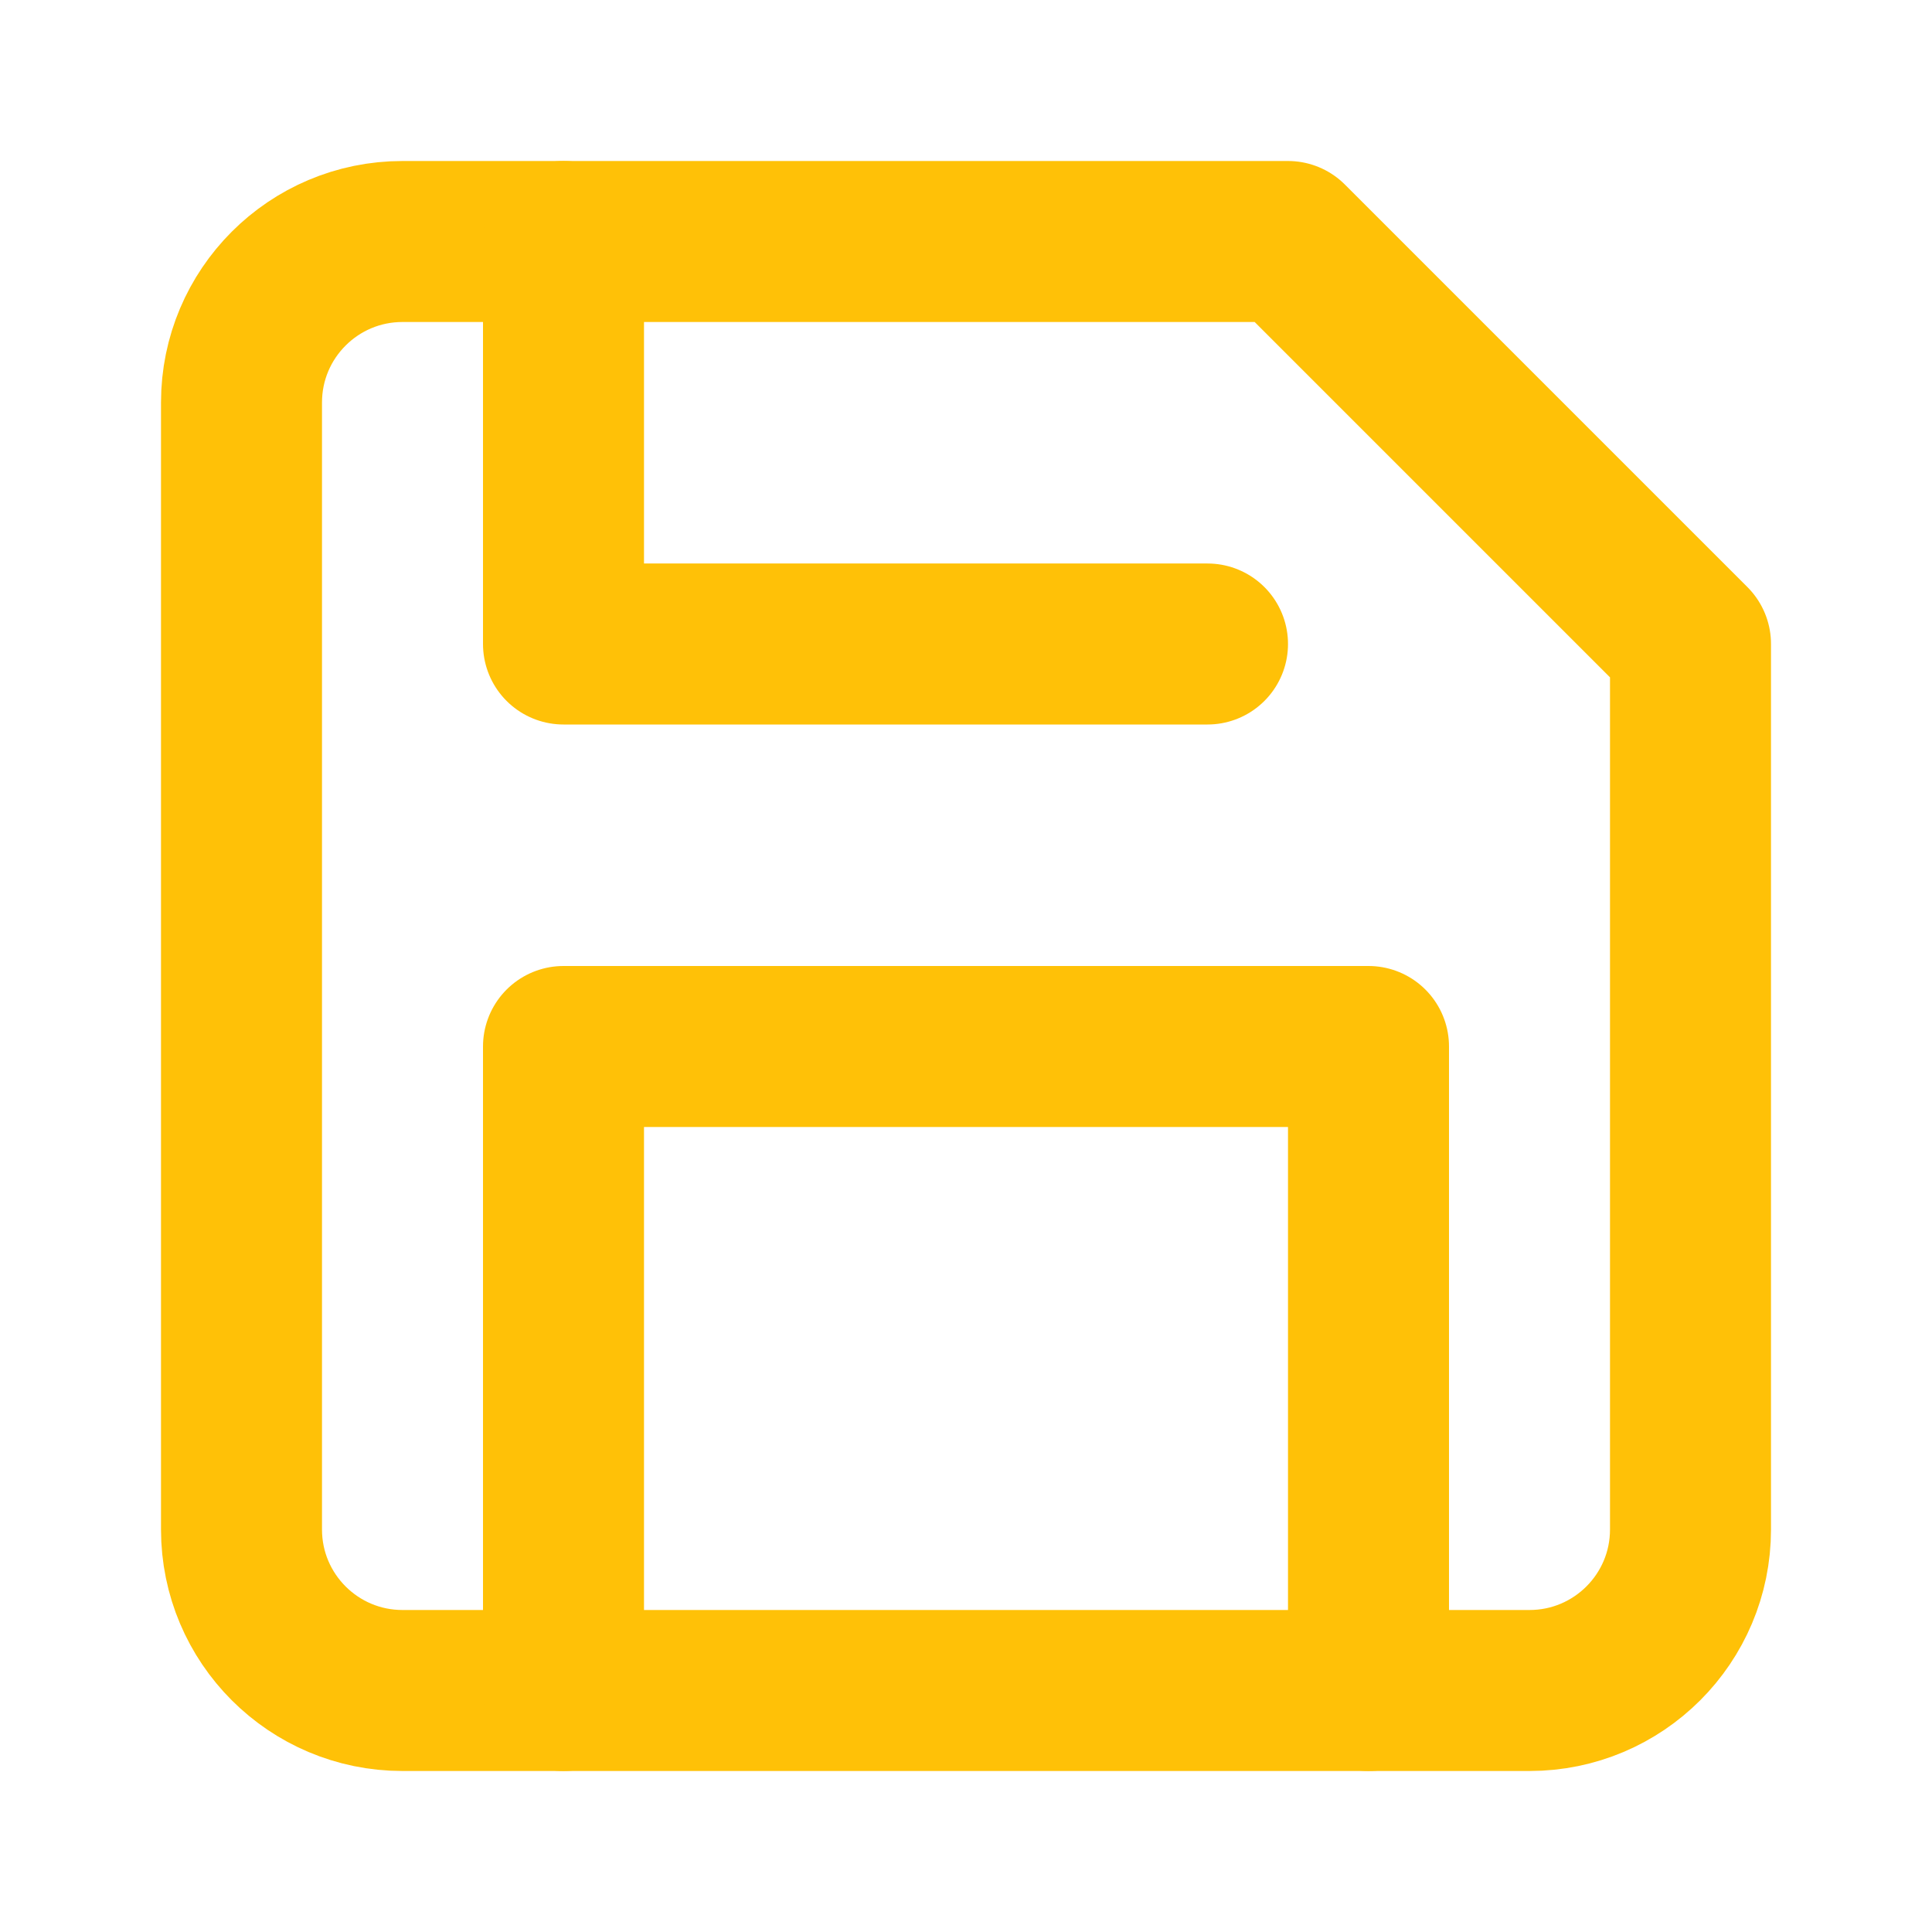
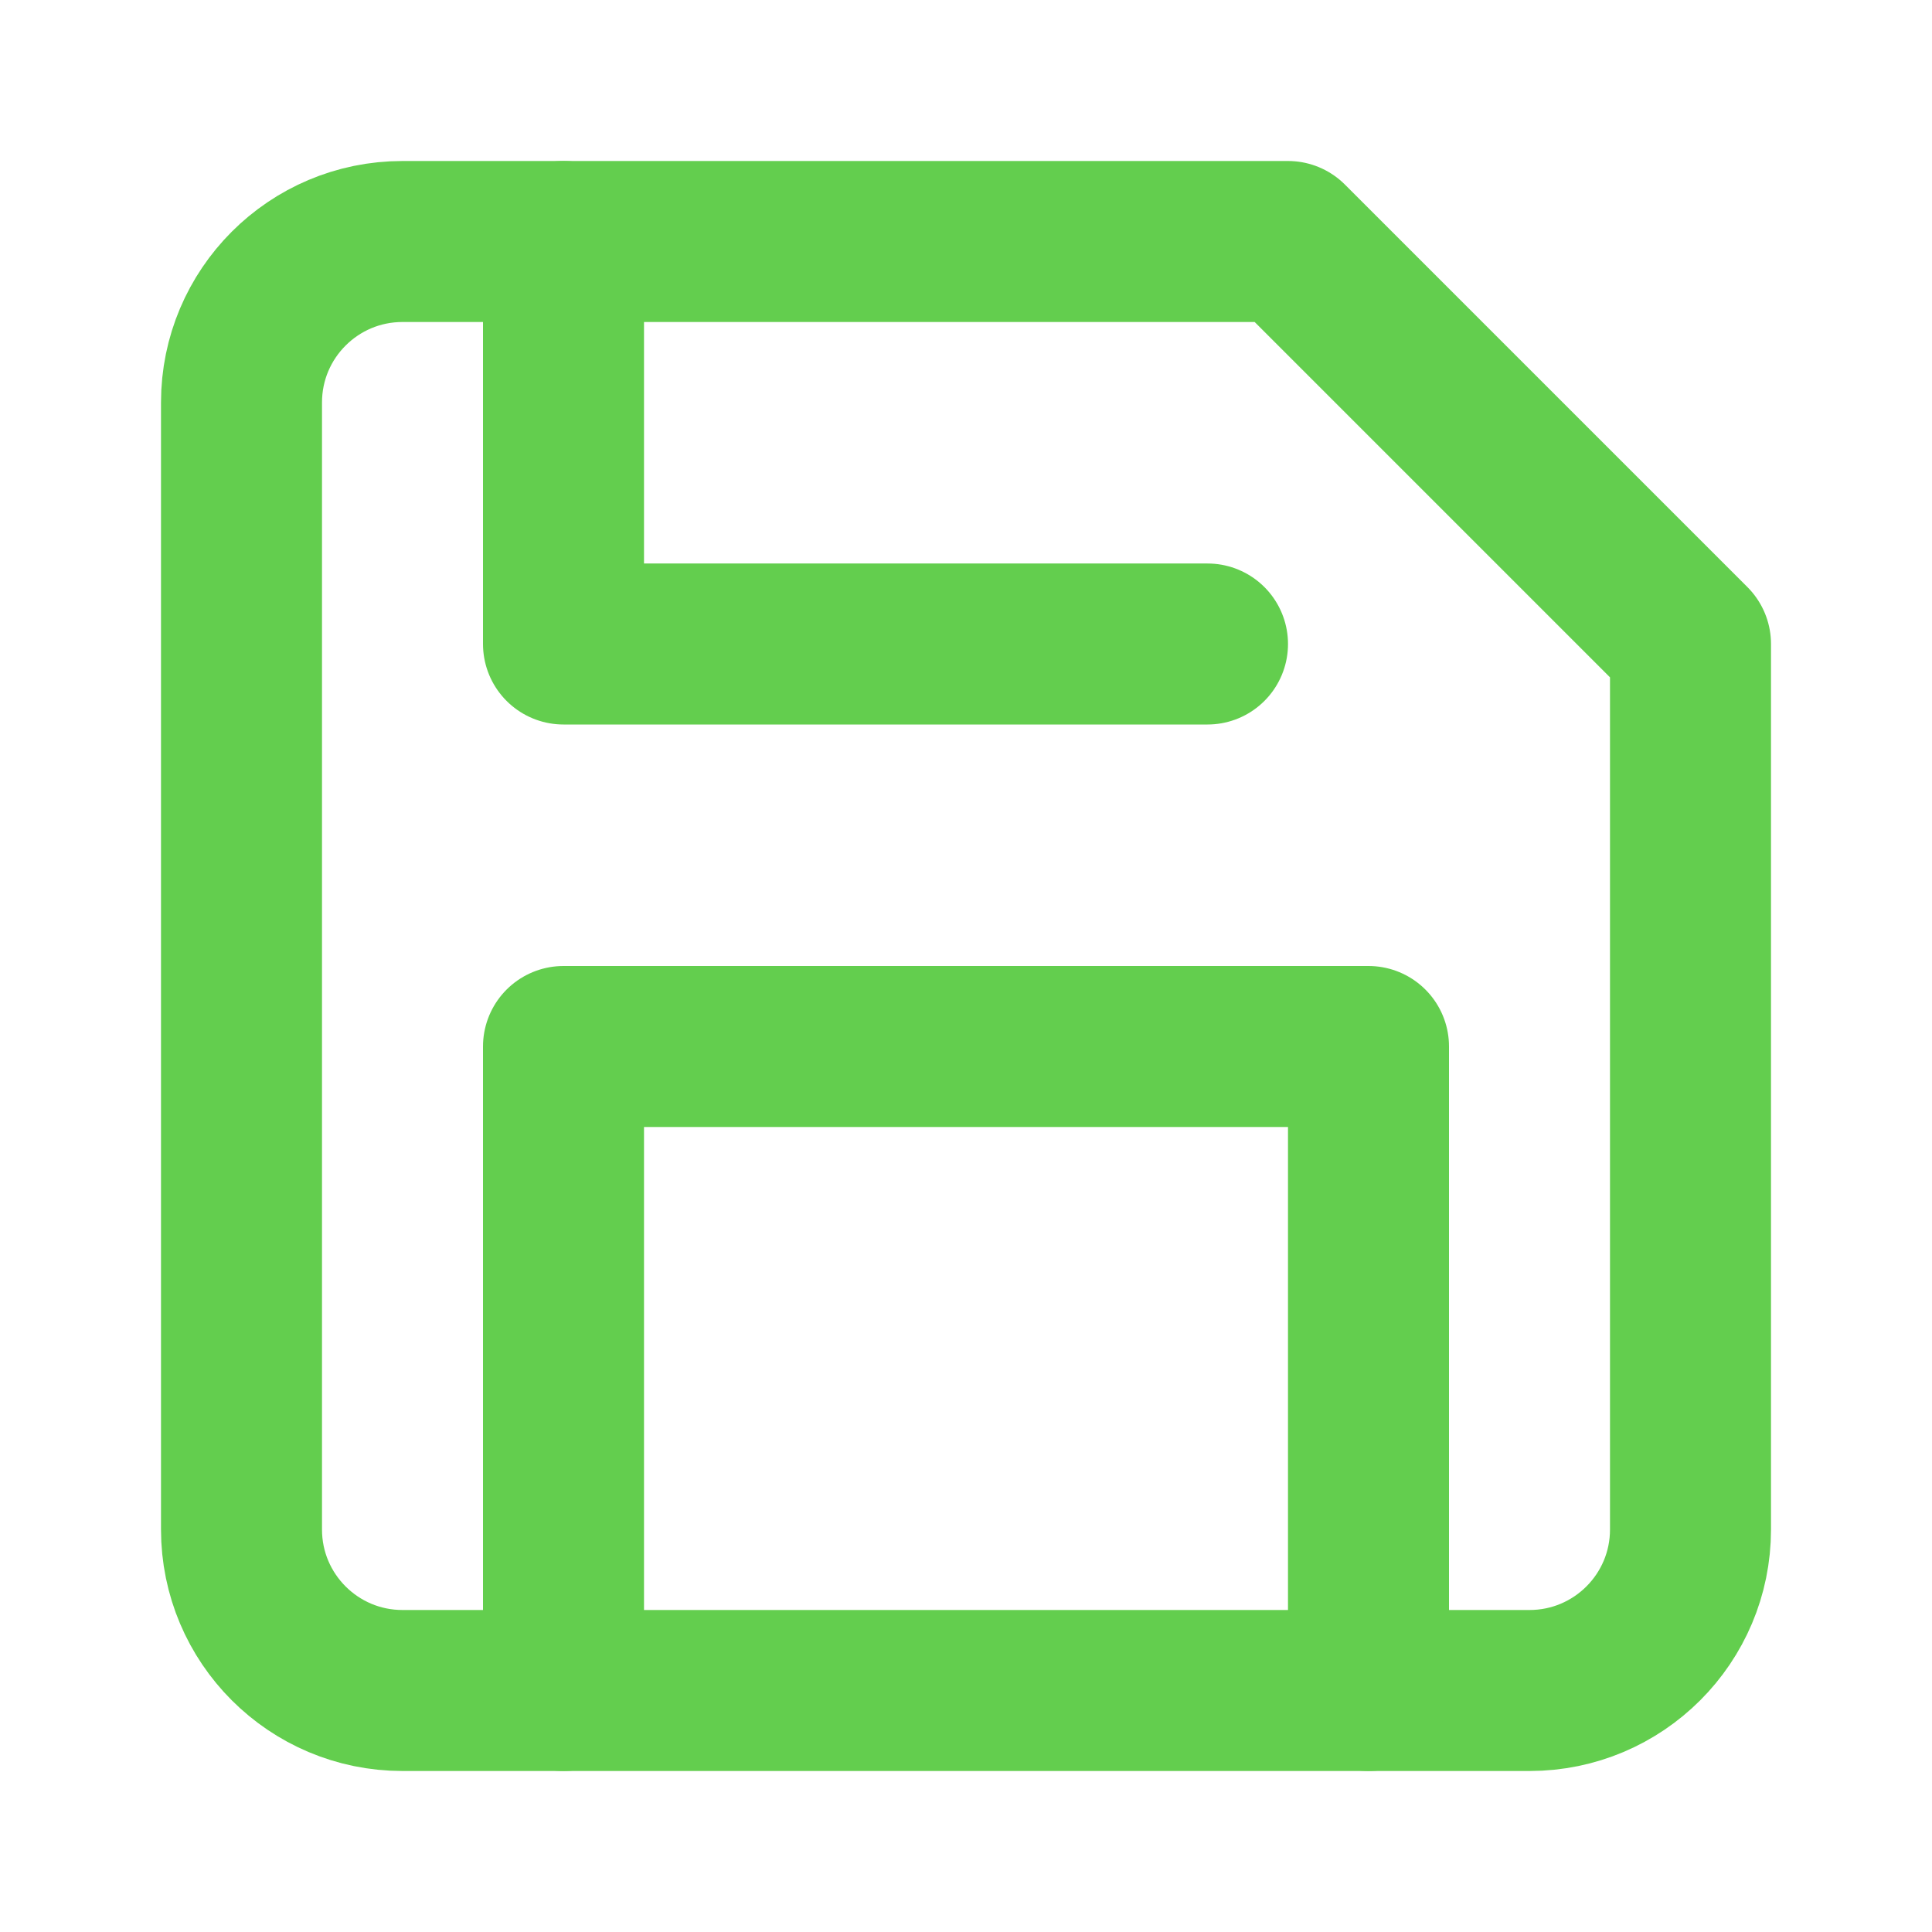
- <svg xmlns="http://www.w3.org/2000/svg" width="24" height="24" viewBox="0 0 24 24" fill="none" stroke="#ffc107" stroke-width="2" stroke-linecap="round" stroke-linejoin="round" class="feather feather-save">
+ <svg xmlns="http://www.w3.org/2000/svg" width="24" height="24" viewBox="0 0 24 24" fill="none" stroke="#63ce4e" stroke-width="2" stroke-linecap="round" stroke-linejoin="round" class="feather feather-save">
  <path d="M19 21H5a2 2 0 0 1-2-2V5a2 2 0 0 1 2-2h11l5 5v11a2 2 0 0 1-2 2z" />
  <polyline points="17 21 17 13 7 13 7 21" />
  <polyline points="7 3 7 8 15 8" />
</svg>
